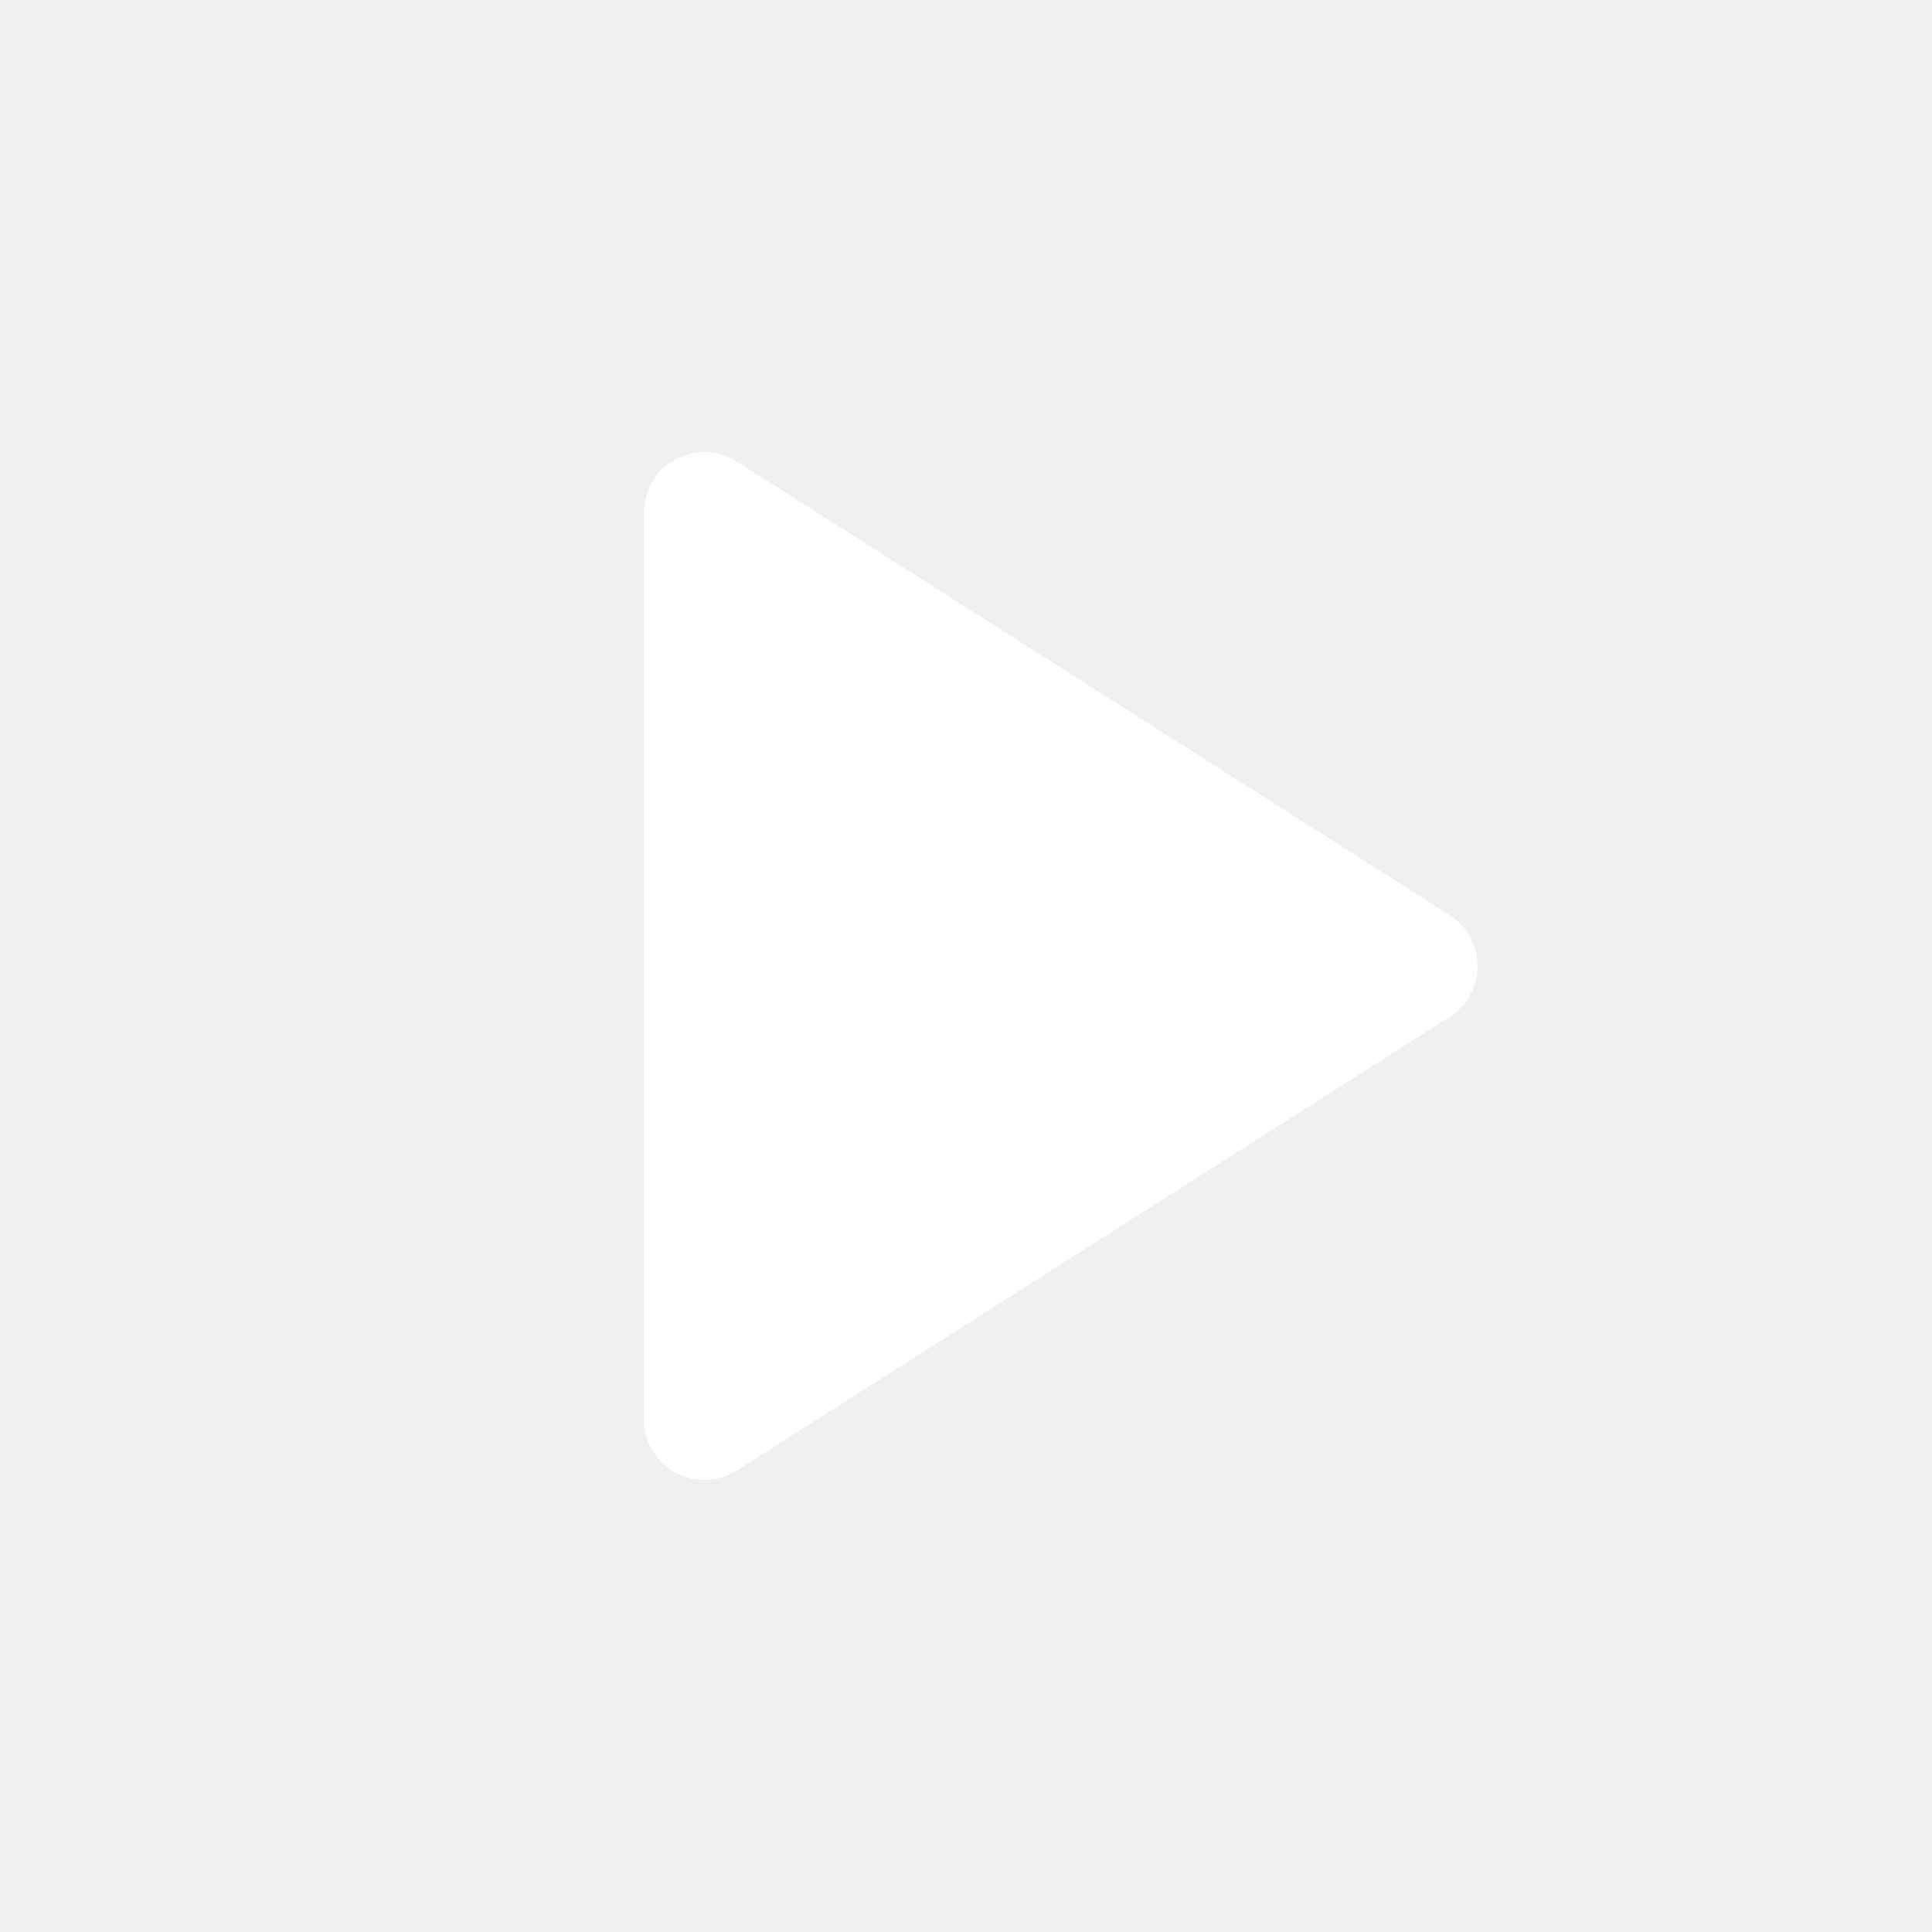
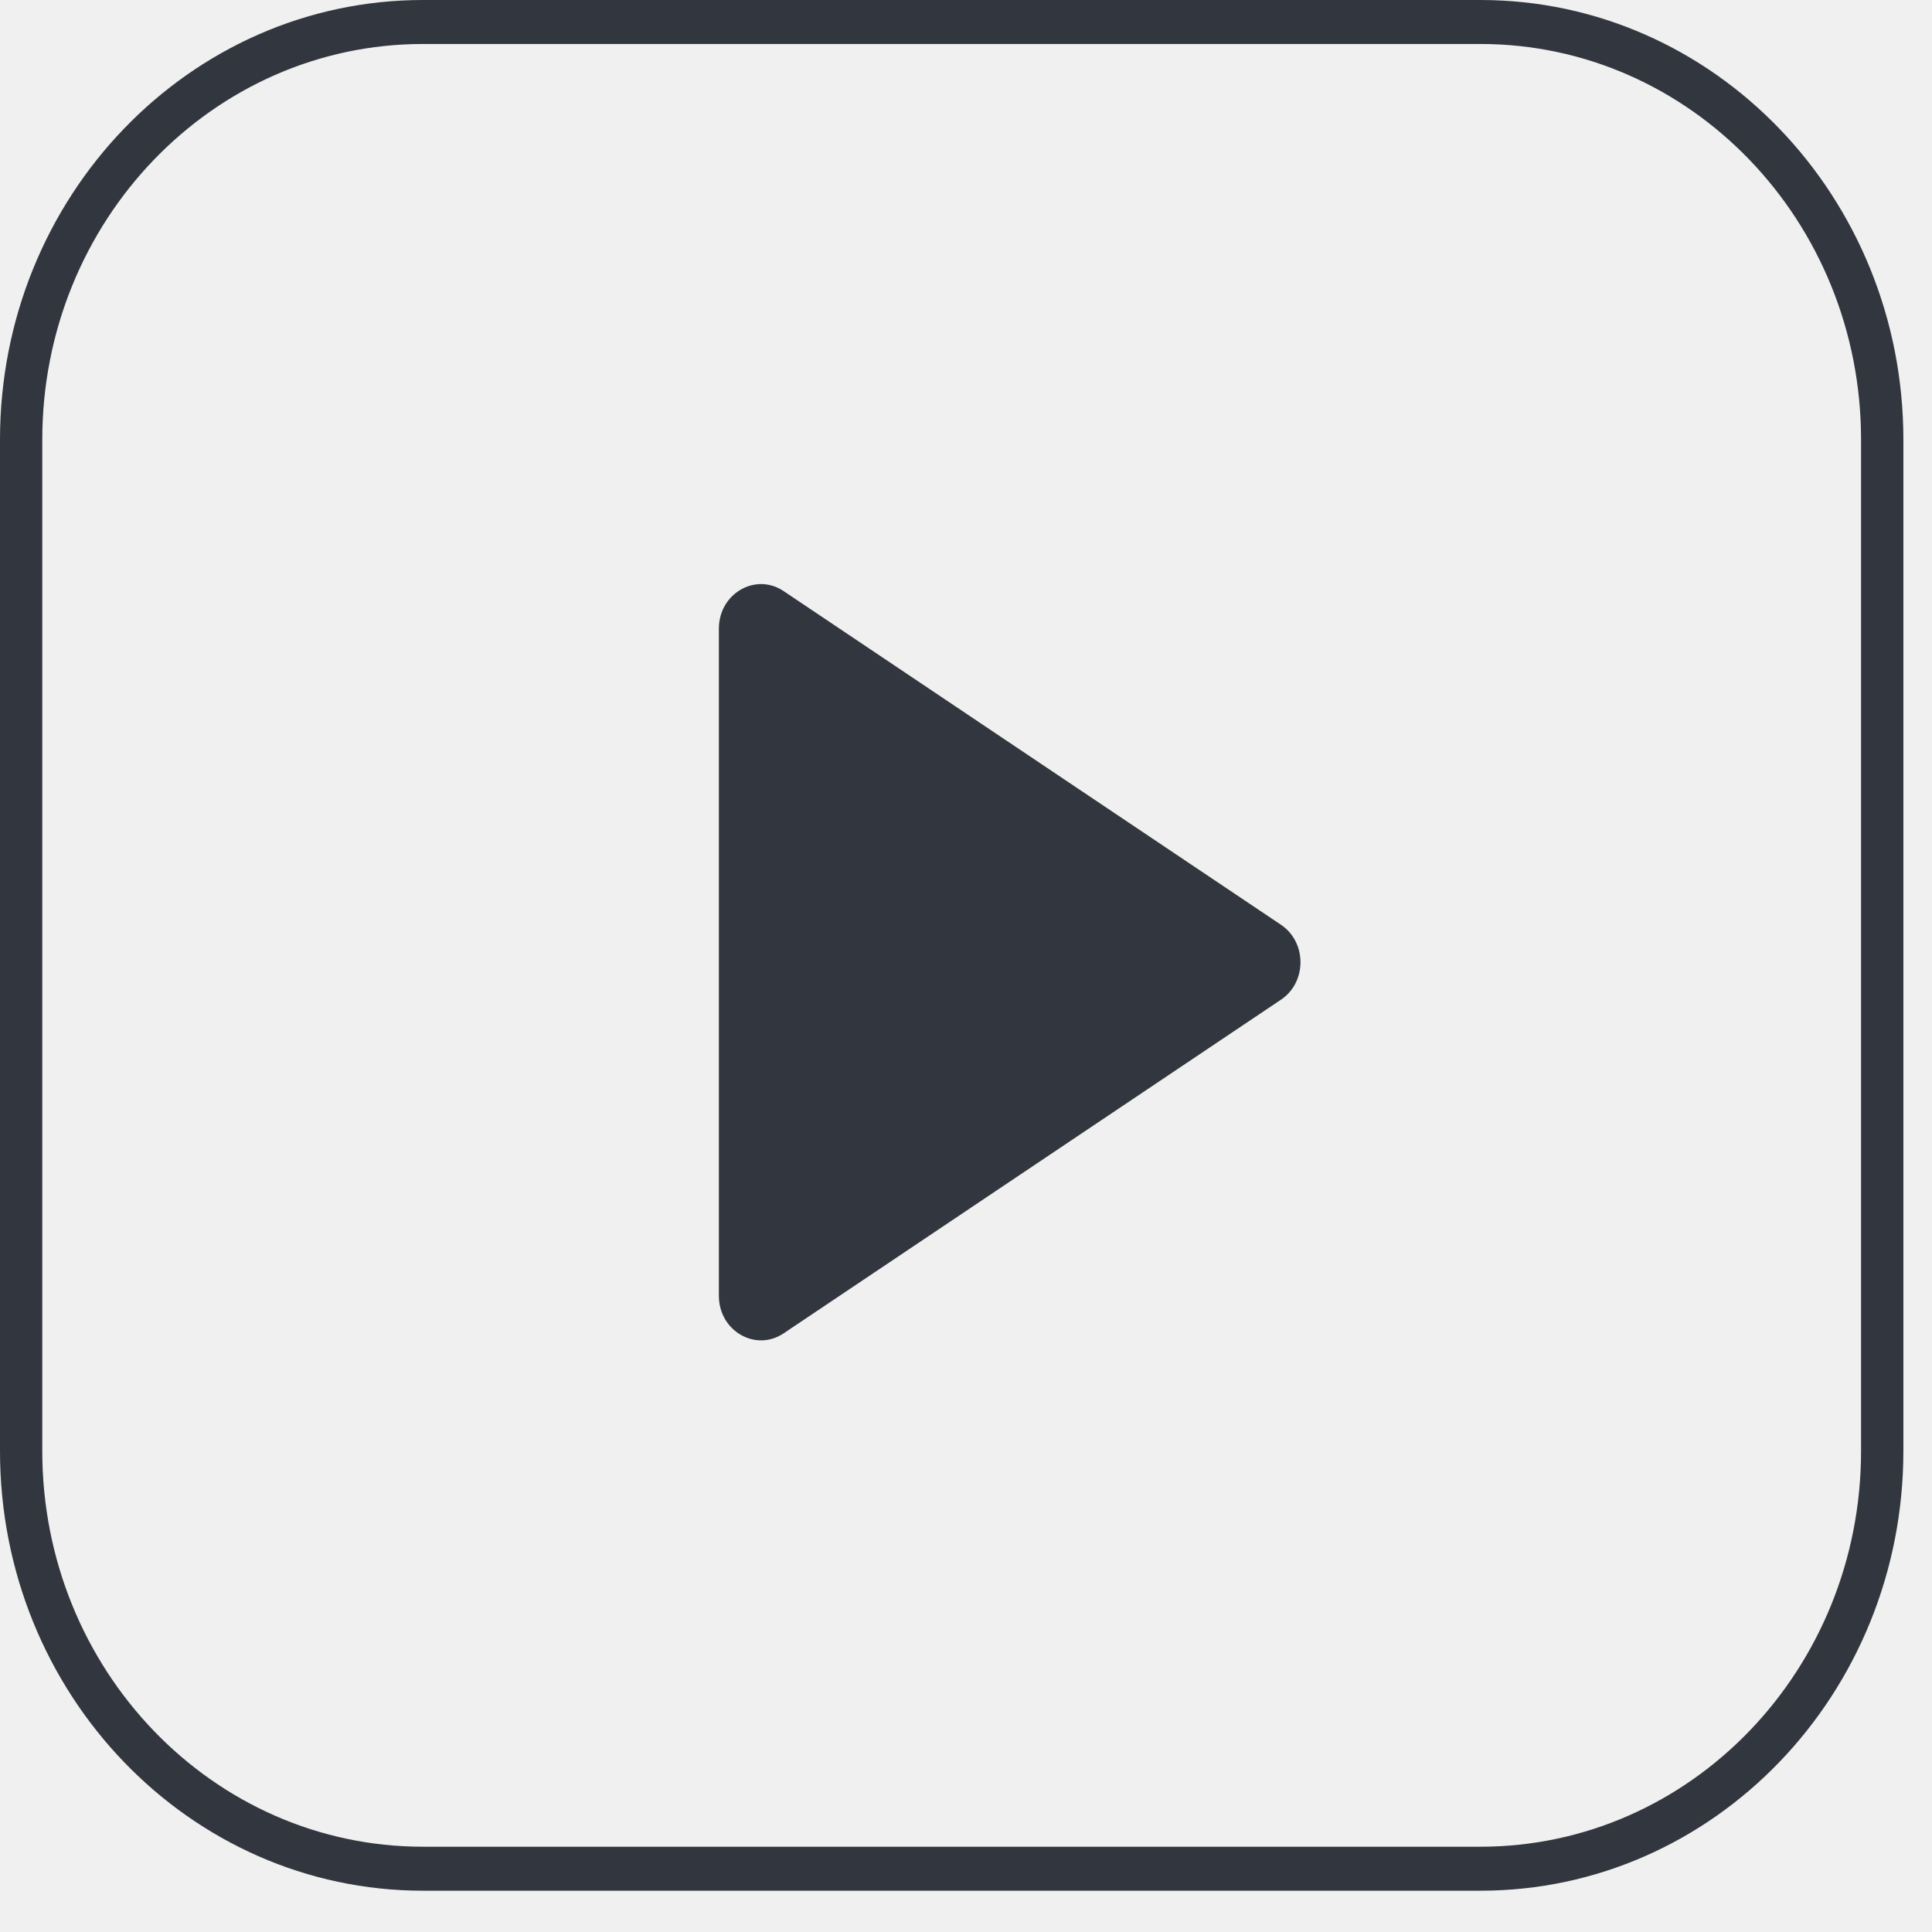
- <svg xmlns="http://www.w3.org/2000/svg" width="32" height="32" viewBox="0 0 32 32" fill="none">
-   <path d="M12.204 7.645C11.538 7.221 10.667 7.699 10.667 8.488V23.512C10.667 24.301 11.538 24.779 12.204 24.355L24.008 16.844C24.625 16.451 24.625 15.549 24.008 15.156L12.204 7.645Z" fill="white" />
+ <svg xmlns="http://www.w3.org/2000/svg" width="43" height="43" viewBox="0 0 43 43" fill="none">
+   <path d="M17.441 13.156C16.817 12.737 16 13.21 16 13.99V28.842C16 29.622 16.817 30.095 17.441 29.676L28.51 22.25C29.089 21.862 29.089 20.971 28.51 20.582L17.441 13.156Z" fill="#32363E" />
+   <path fill-rule="evenodd" clip-rule="evenodd" d="M32.949 0.979H9.414C4.735 0.979 0.941 4.922 0.941 9.786V32.295C0.941 37.159 4.735 41.102 9.414 41.102H32.949C37.628 41.102 41.421 37.159 41.421 32.295V9.786C41.421 4.922 37.628 0.979 32.949 0.979ZM9.414 0C4.215 0 0 4.381 0 9.786V32.295C0 37.7 4.215 42.081 9.414 42.081H32.949C38.148 42.081 42.363 37.7 42.363 32.295V9.786C42.363 4.381 38.148 0 32.949 0H9.414Z" fill="#32363E" />
</svg>
